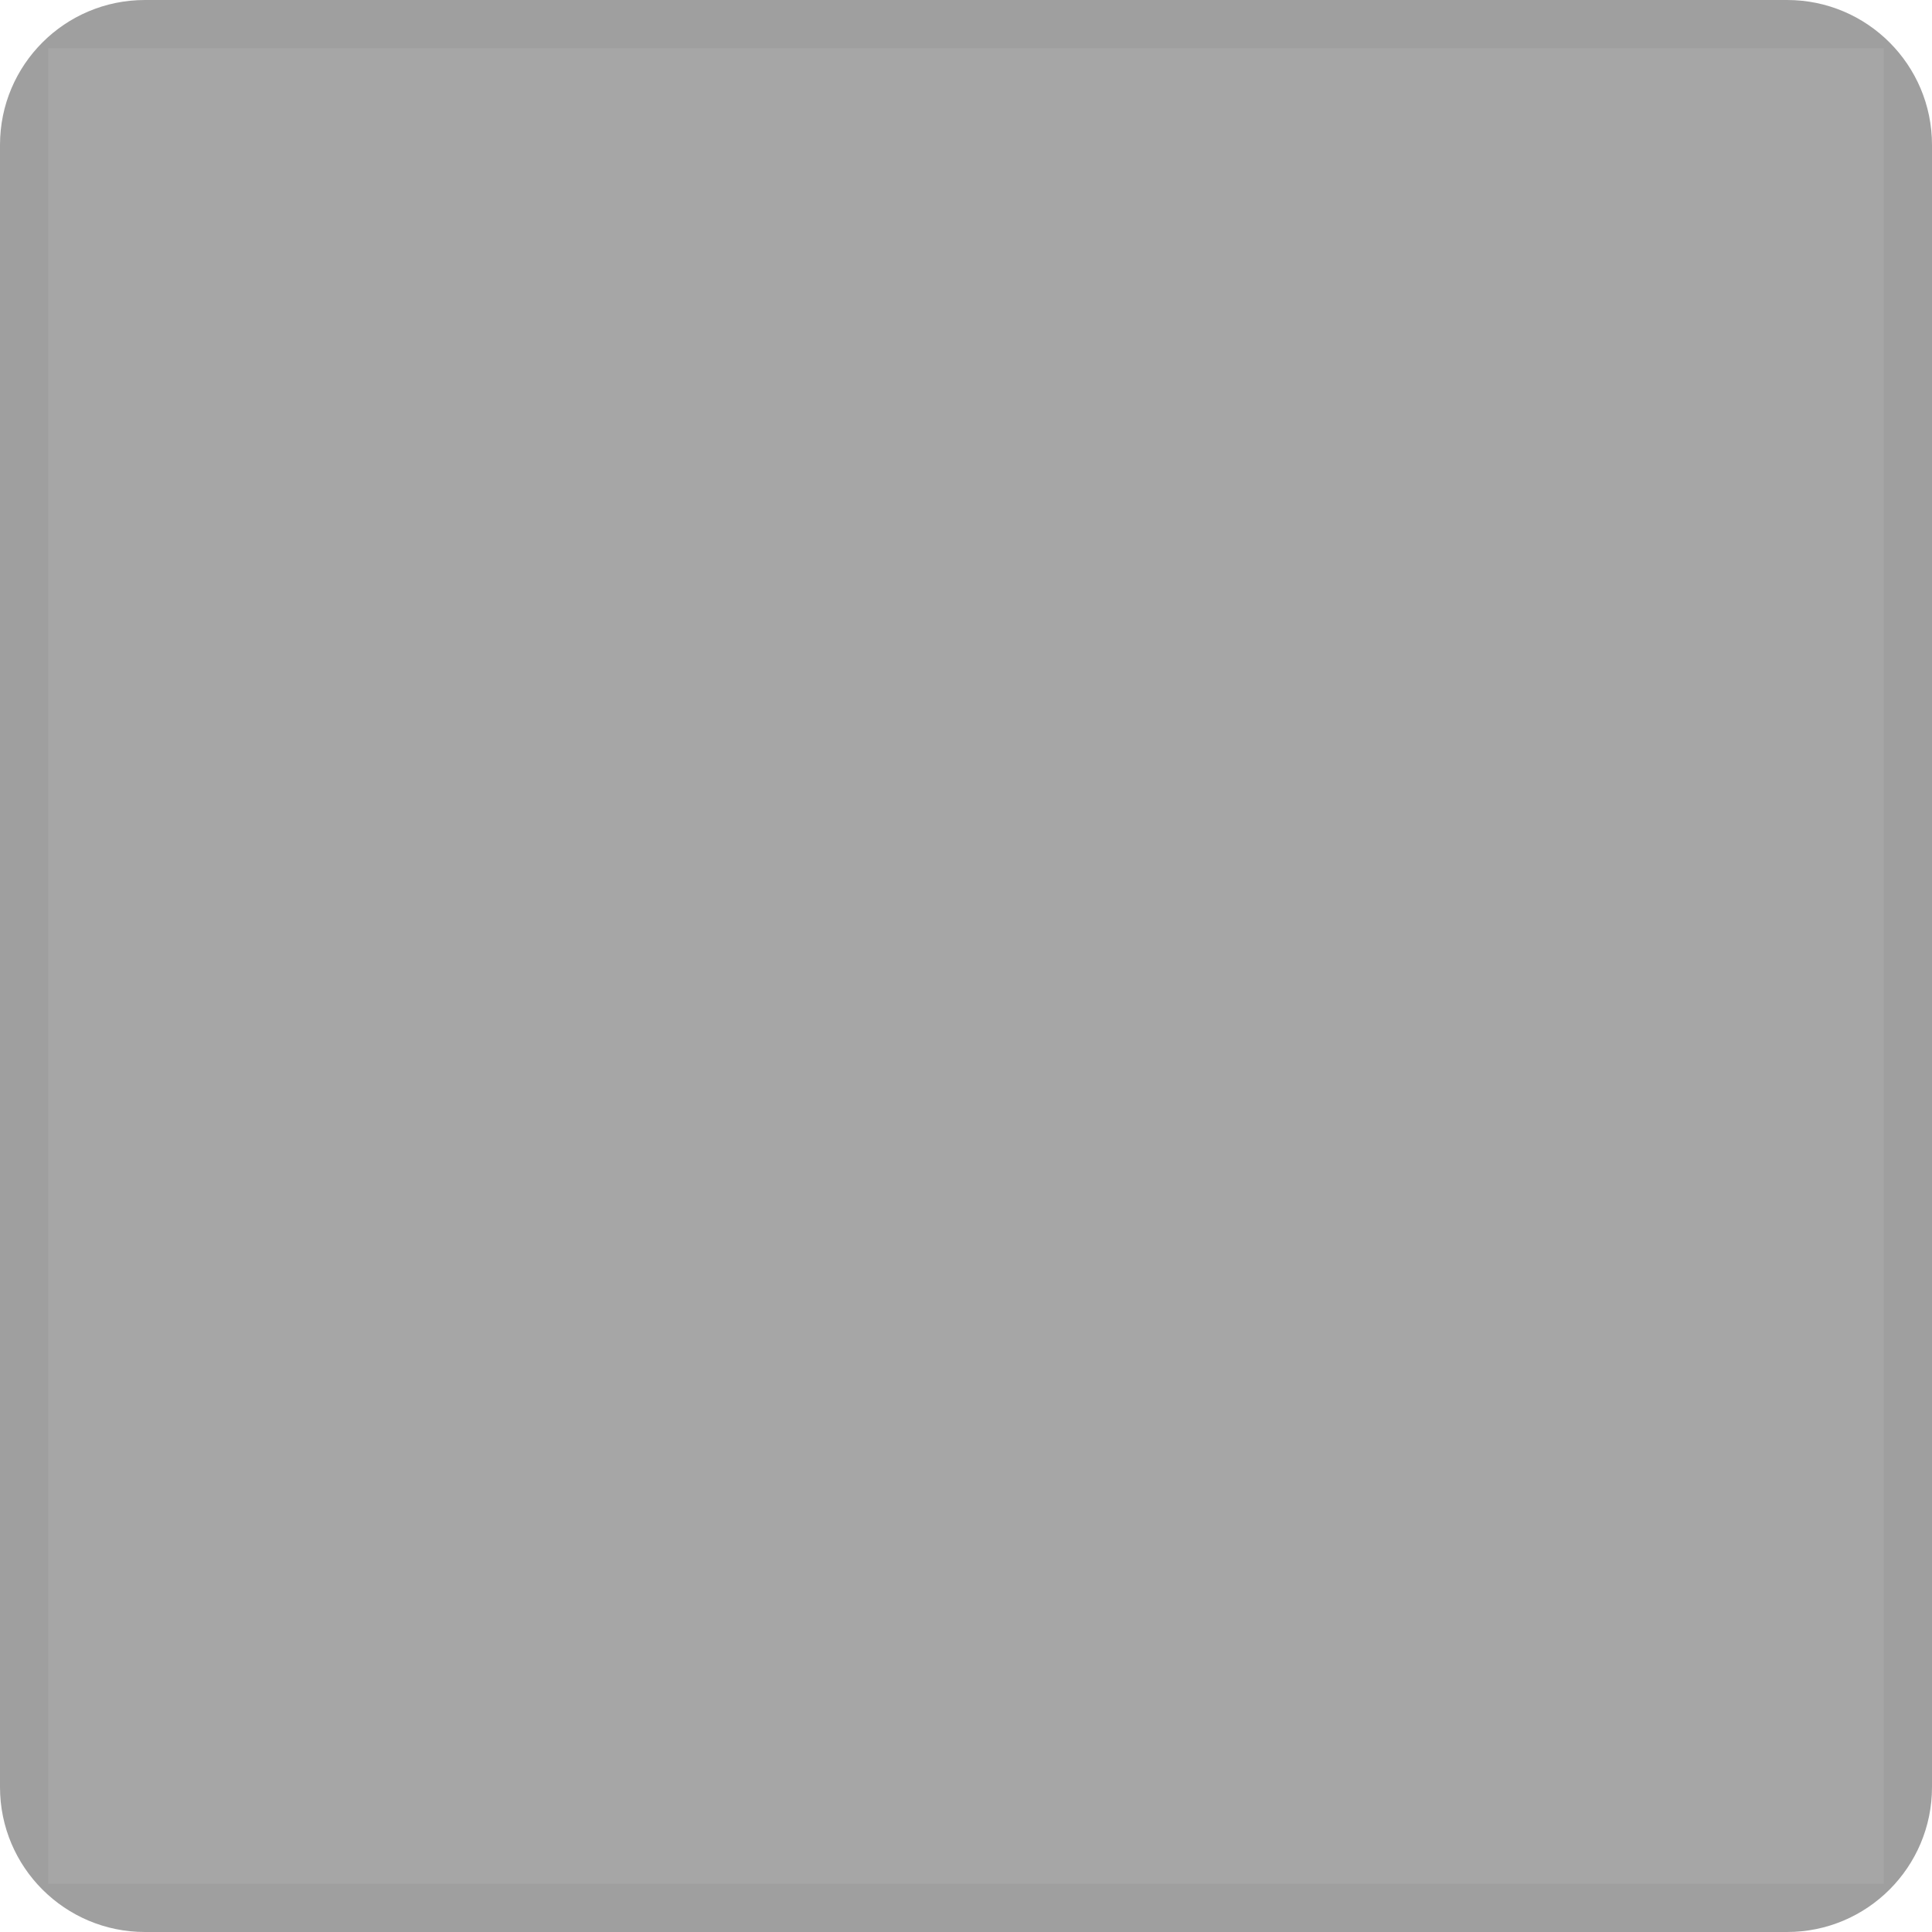
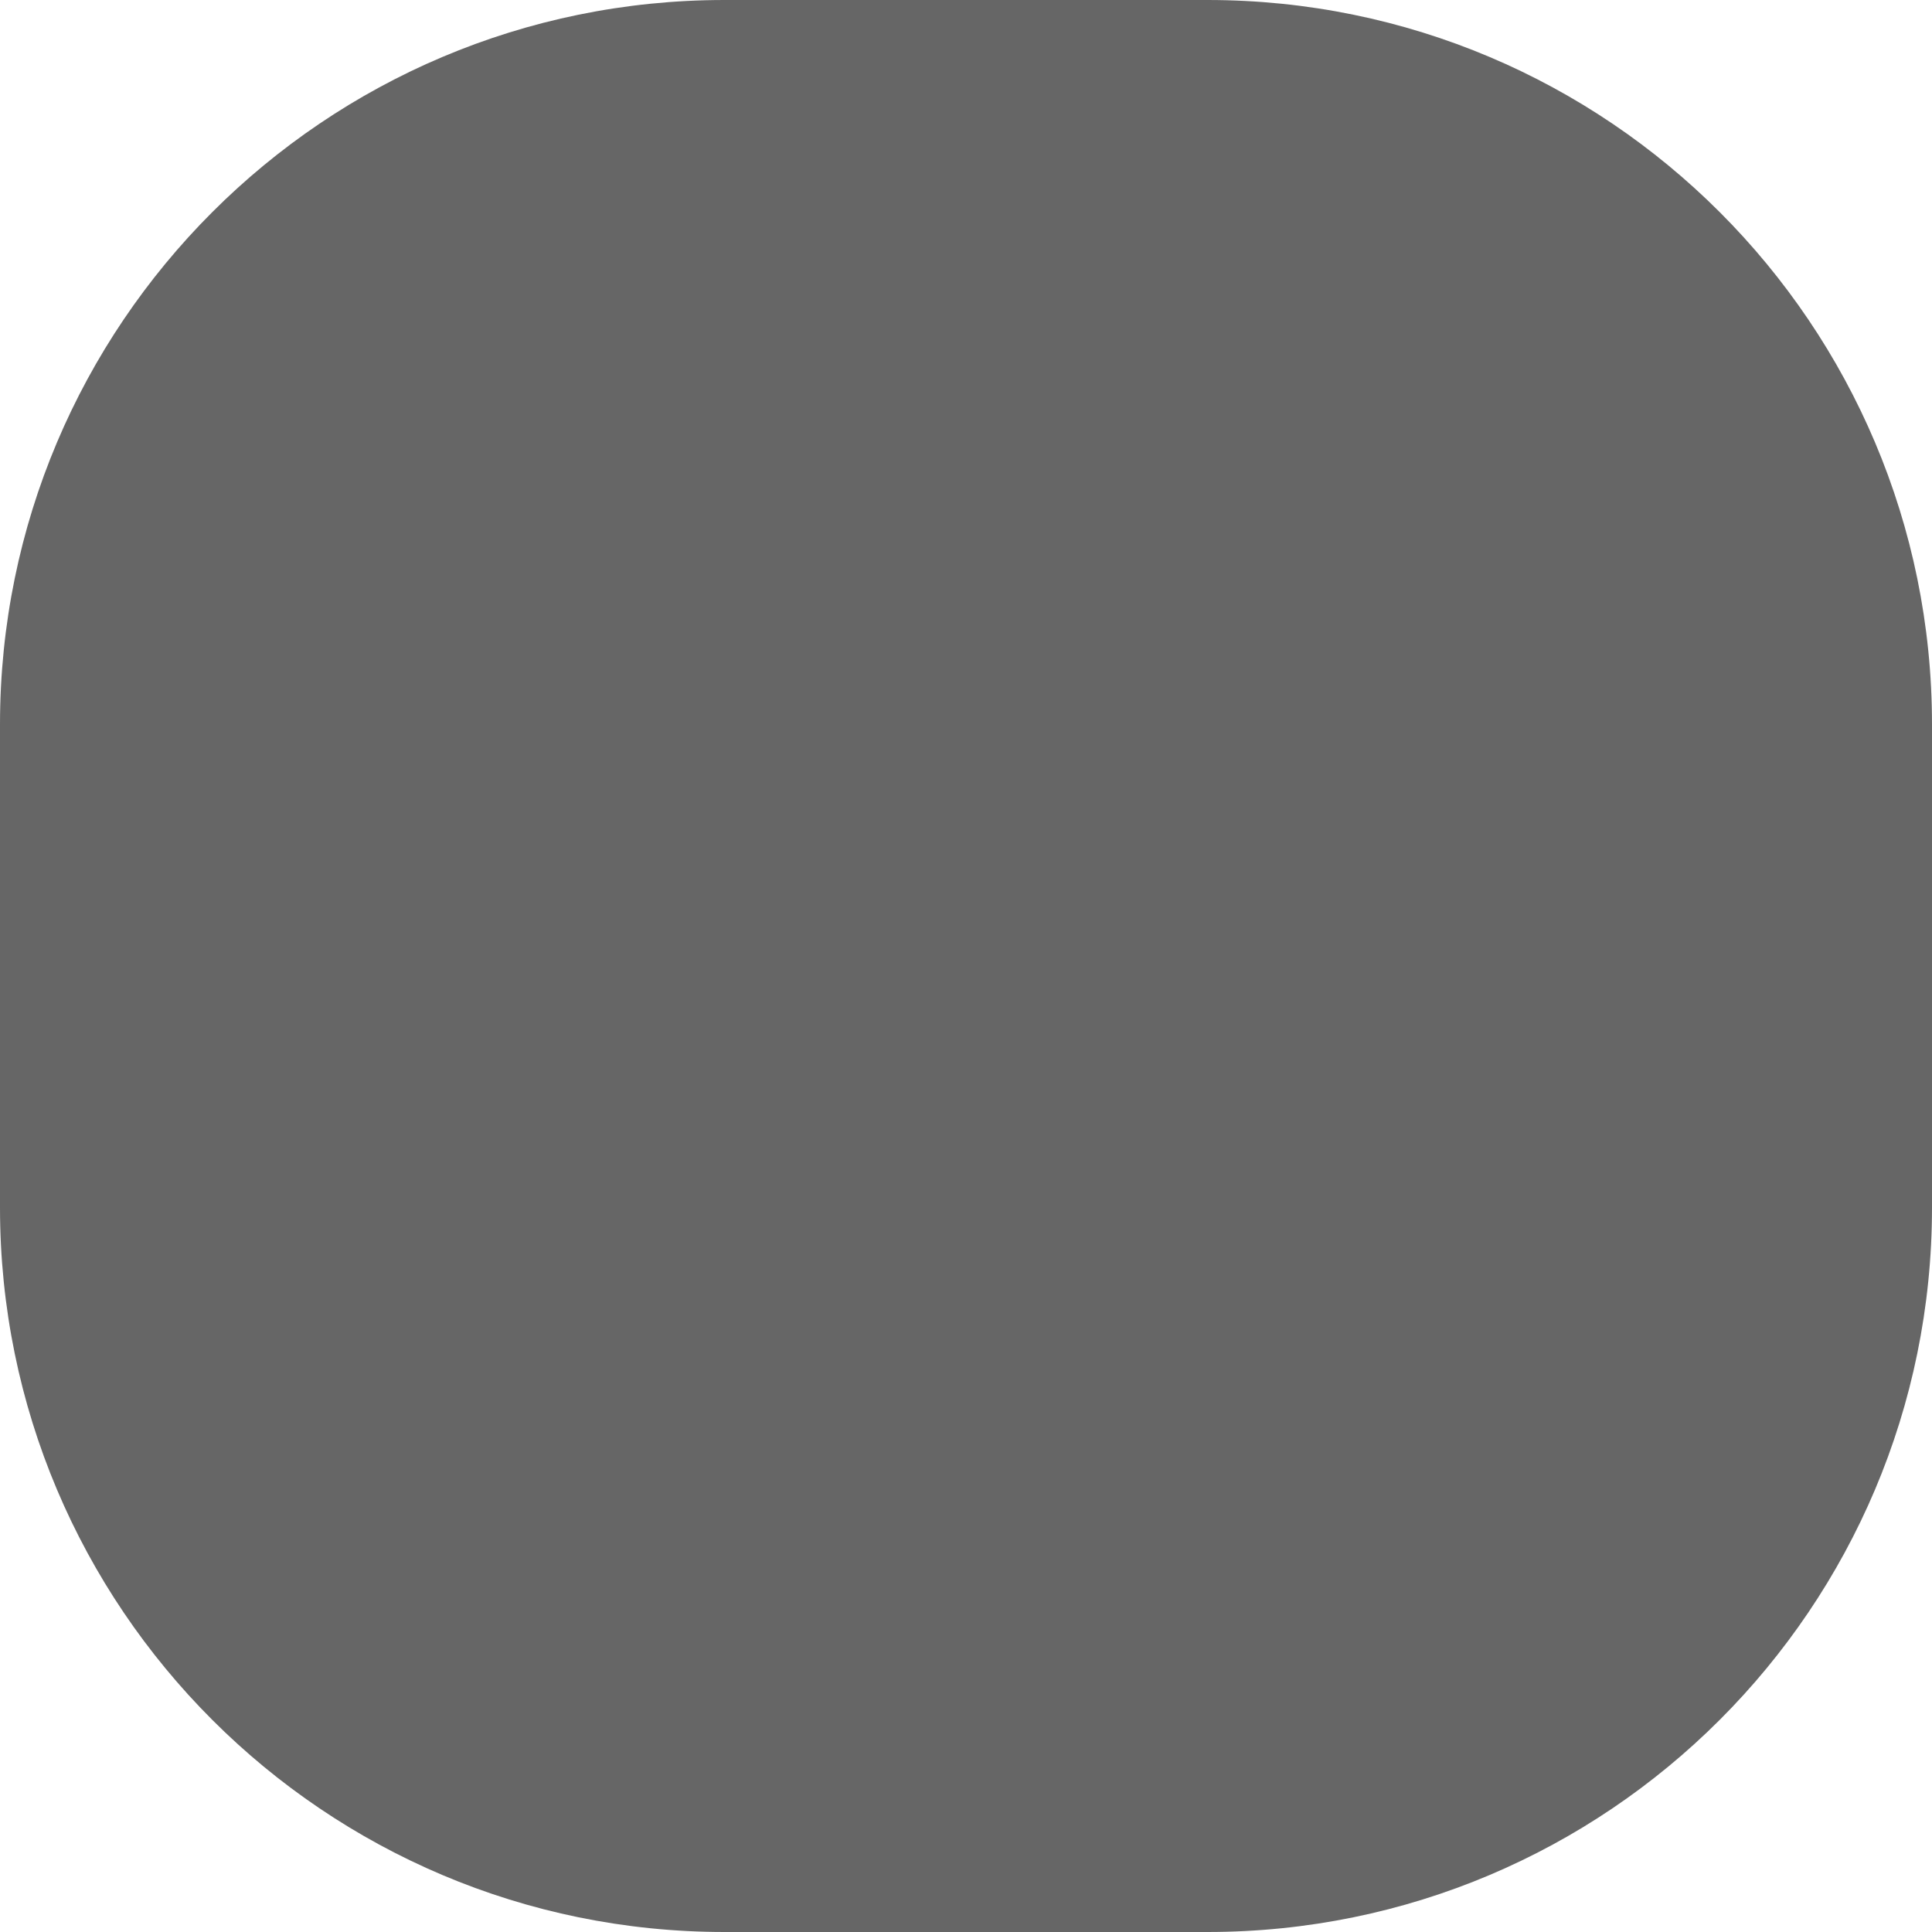
- <svg xmlns="http://www.w3.org/2000/svg" width="80" height="80" viewBox="0 0 80 80" version="1.1" id="svg8">
+ <svg xmlns="http://www.w3.org/2000/svg" width="16" height="16" viewBox="0 0 16 16" version="1.1" id="svg8">
  <defs id="defs2" />
-   <g id="layer1" transform="translate(0,-1042.52)" style="opacity:0.5">
-     <rect style="fill:#404040;fill-opacity:0.999;stroke-linejoin:round" id="rect30" width="80" height="80" x="0" y="1042.52" ry="6" />
-     <rect ry="4.6679688e-05" y="1044.52" x="2" height="76" width="76" id="rect30-3" style="fill:#4d4d4d;fill-opacity:0.999;stroke-linejoin:round" />
-     <ellipse style="fill:#03d300;fill-opacity:0.999;stroke-linejoin:round" id="path878" cx="92.789" cy="1038.158" rx="4" ry="4" />
-     <text xml:space="preserve" style="font-style:normal;font-variant:normal;font-weight:normal;font-stretch:normal;font-size:85.333px;font-family:rus;-inkscape-font-specification:rus;text-align:center;text-anchor:middle;fill:#4fb06a;fill-opacity:0.999;stroke-width:0.664;stroke-linejoin:round" x="84.45" y="1033.515" id="text901">
-       <tspan id="tspan899" x="84.45" y="1033.515" style="font-style:normal;font-variant:normal;font-weight:normal;font-stretch:normal;font-size:85.333px;font-family:'Russo One';-inkscape-font-specification:'Russo One';fill:#4fb06a;fill-opacity:0.999;stroke-width:0.664">Tex</tspan>
-     </text>
+   <g id="layer1" transform="translate(-64,-1042.52)" style="opacity:1">
+     <rect style="fill:#666666;fill-opacity:0.999;stroke-linejoin:round" id="rect30" width="16" height="16" x="64" y="1042.52" ry="6" />
+     <rect ry="4.6679688e-05" y="1044.52" x="66" height="12" width="12" id="rect30-3" style="fill:#666666;fill-opacity:0.999;stroke-linejoin:round" />
  </g>
</svg>
